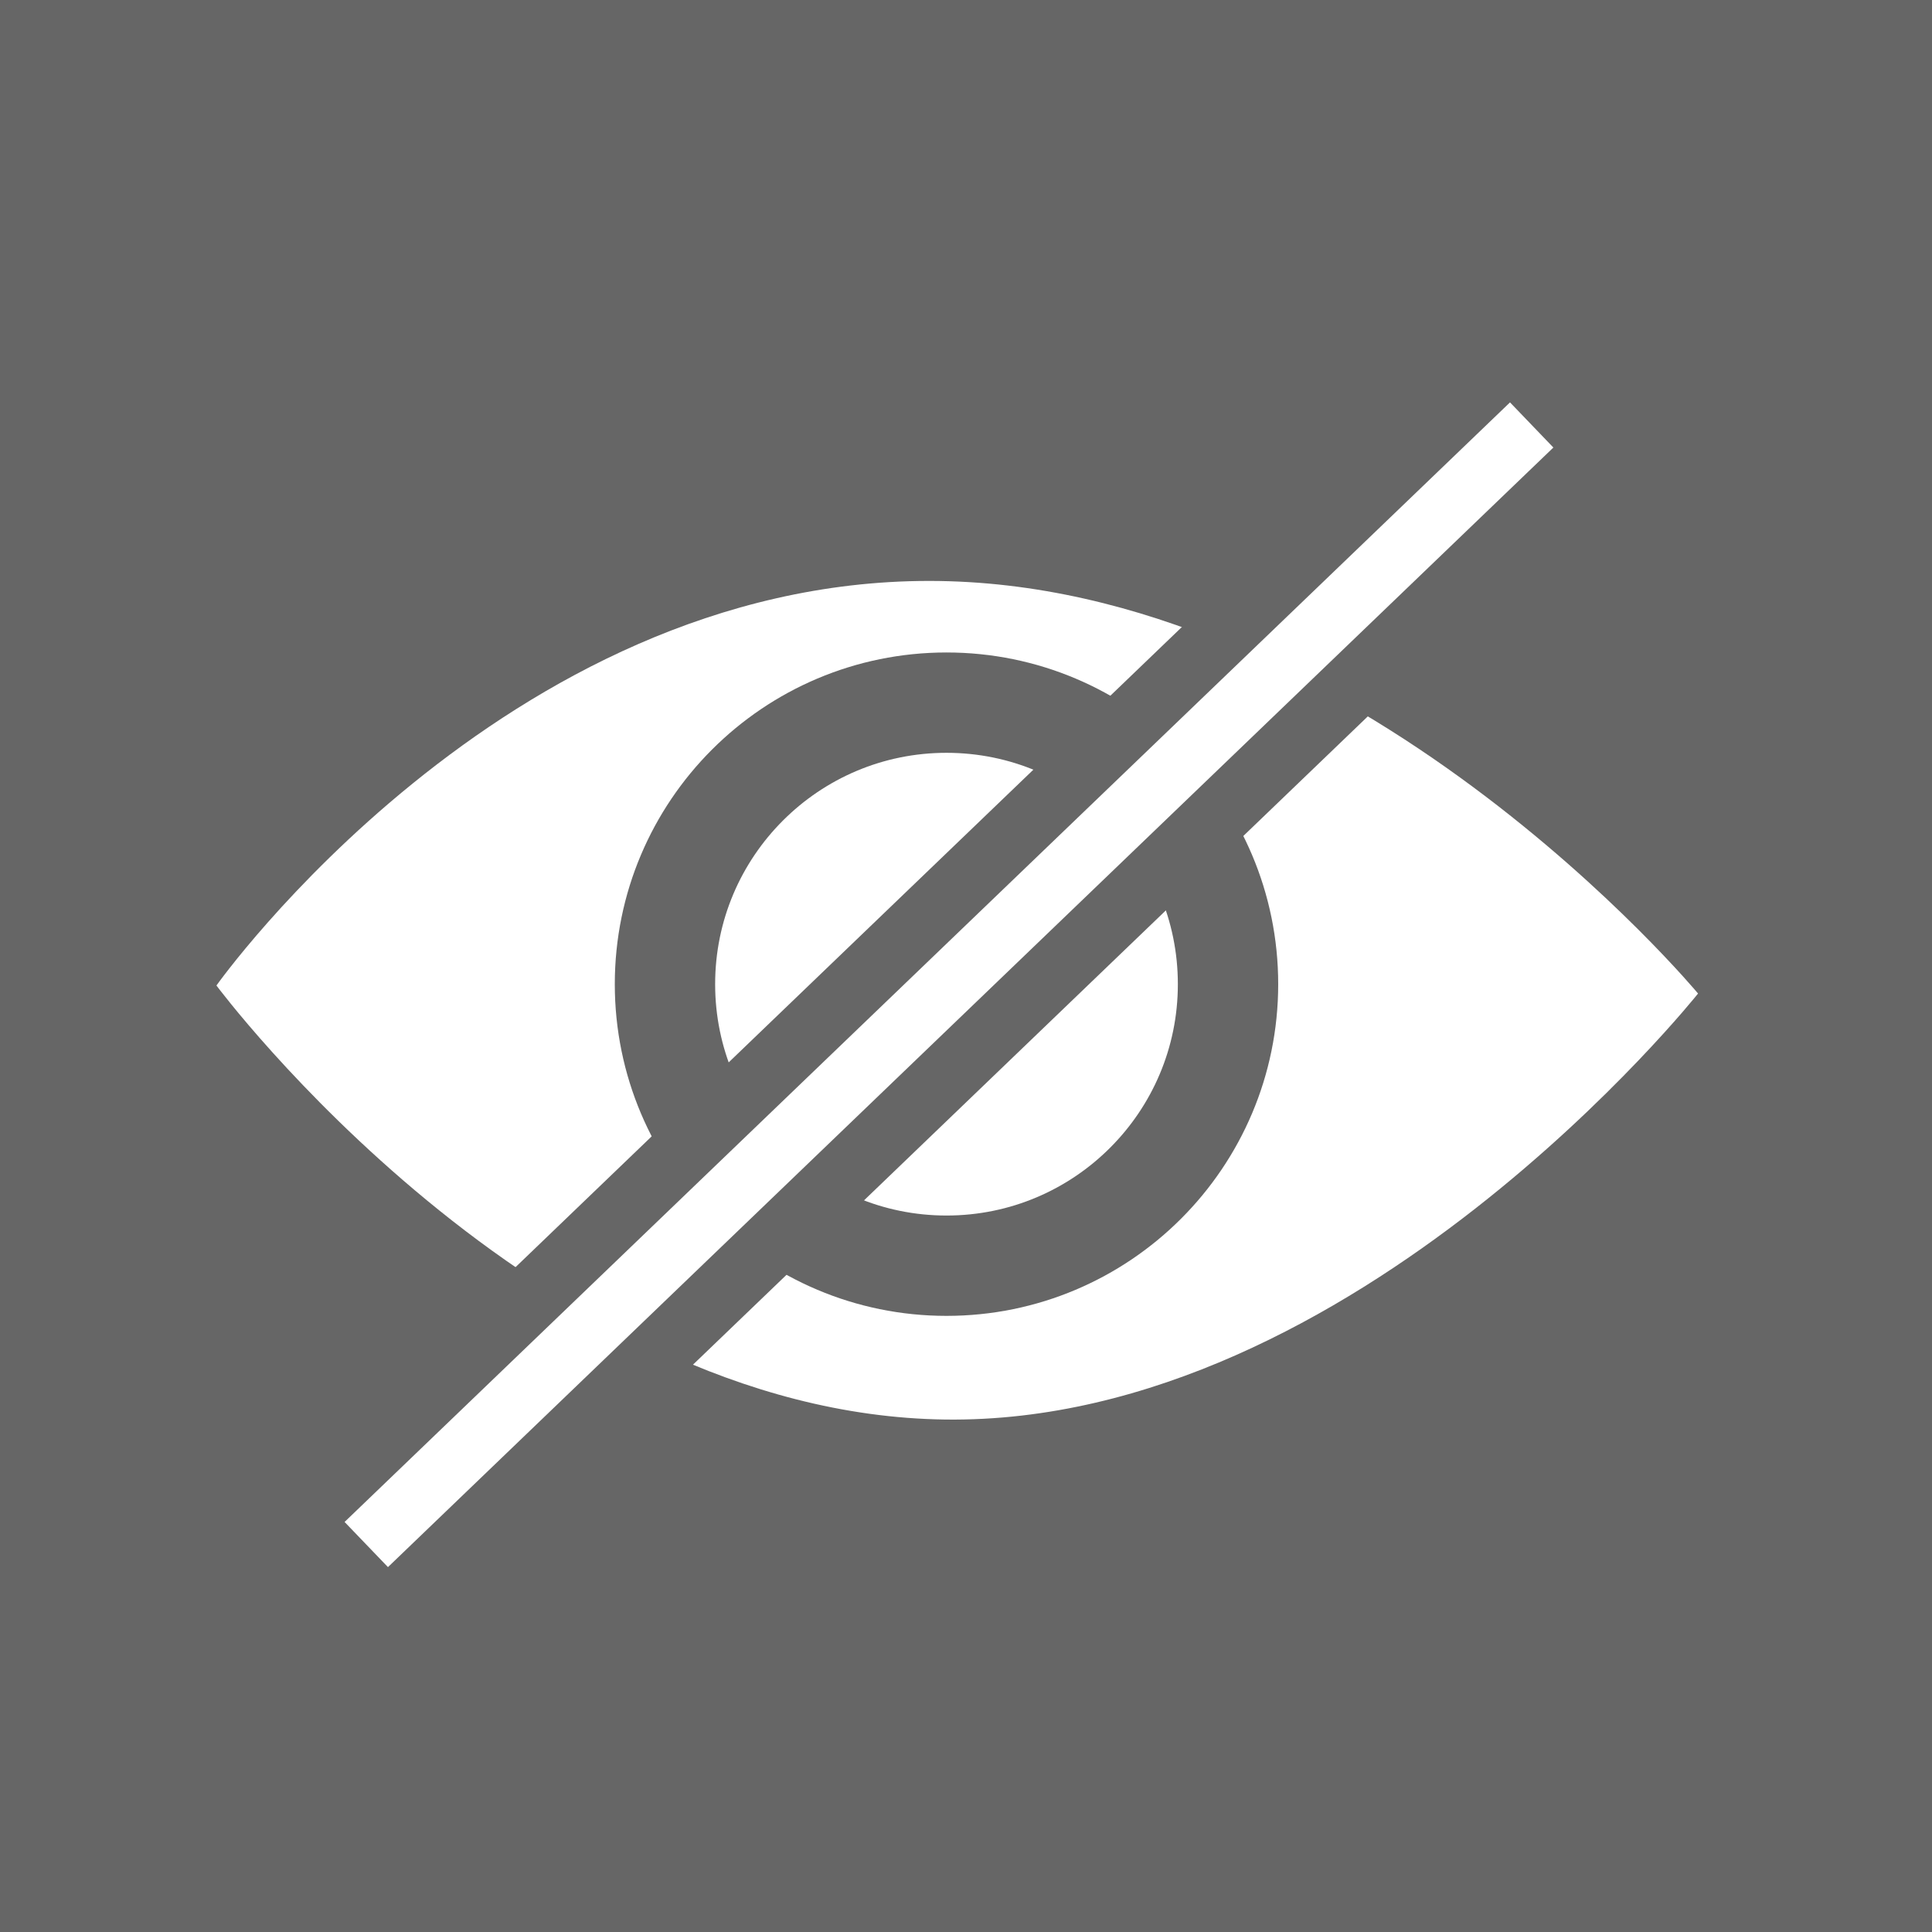
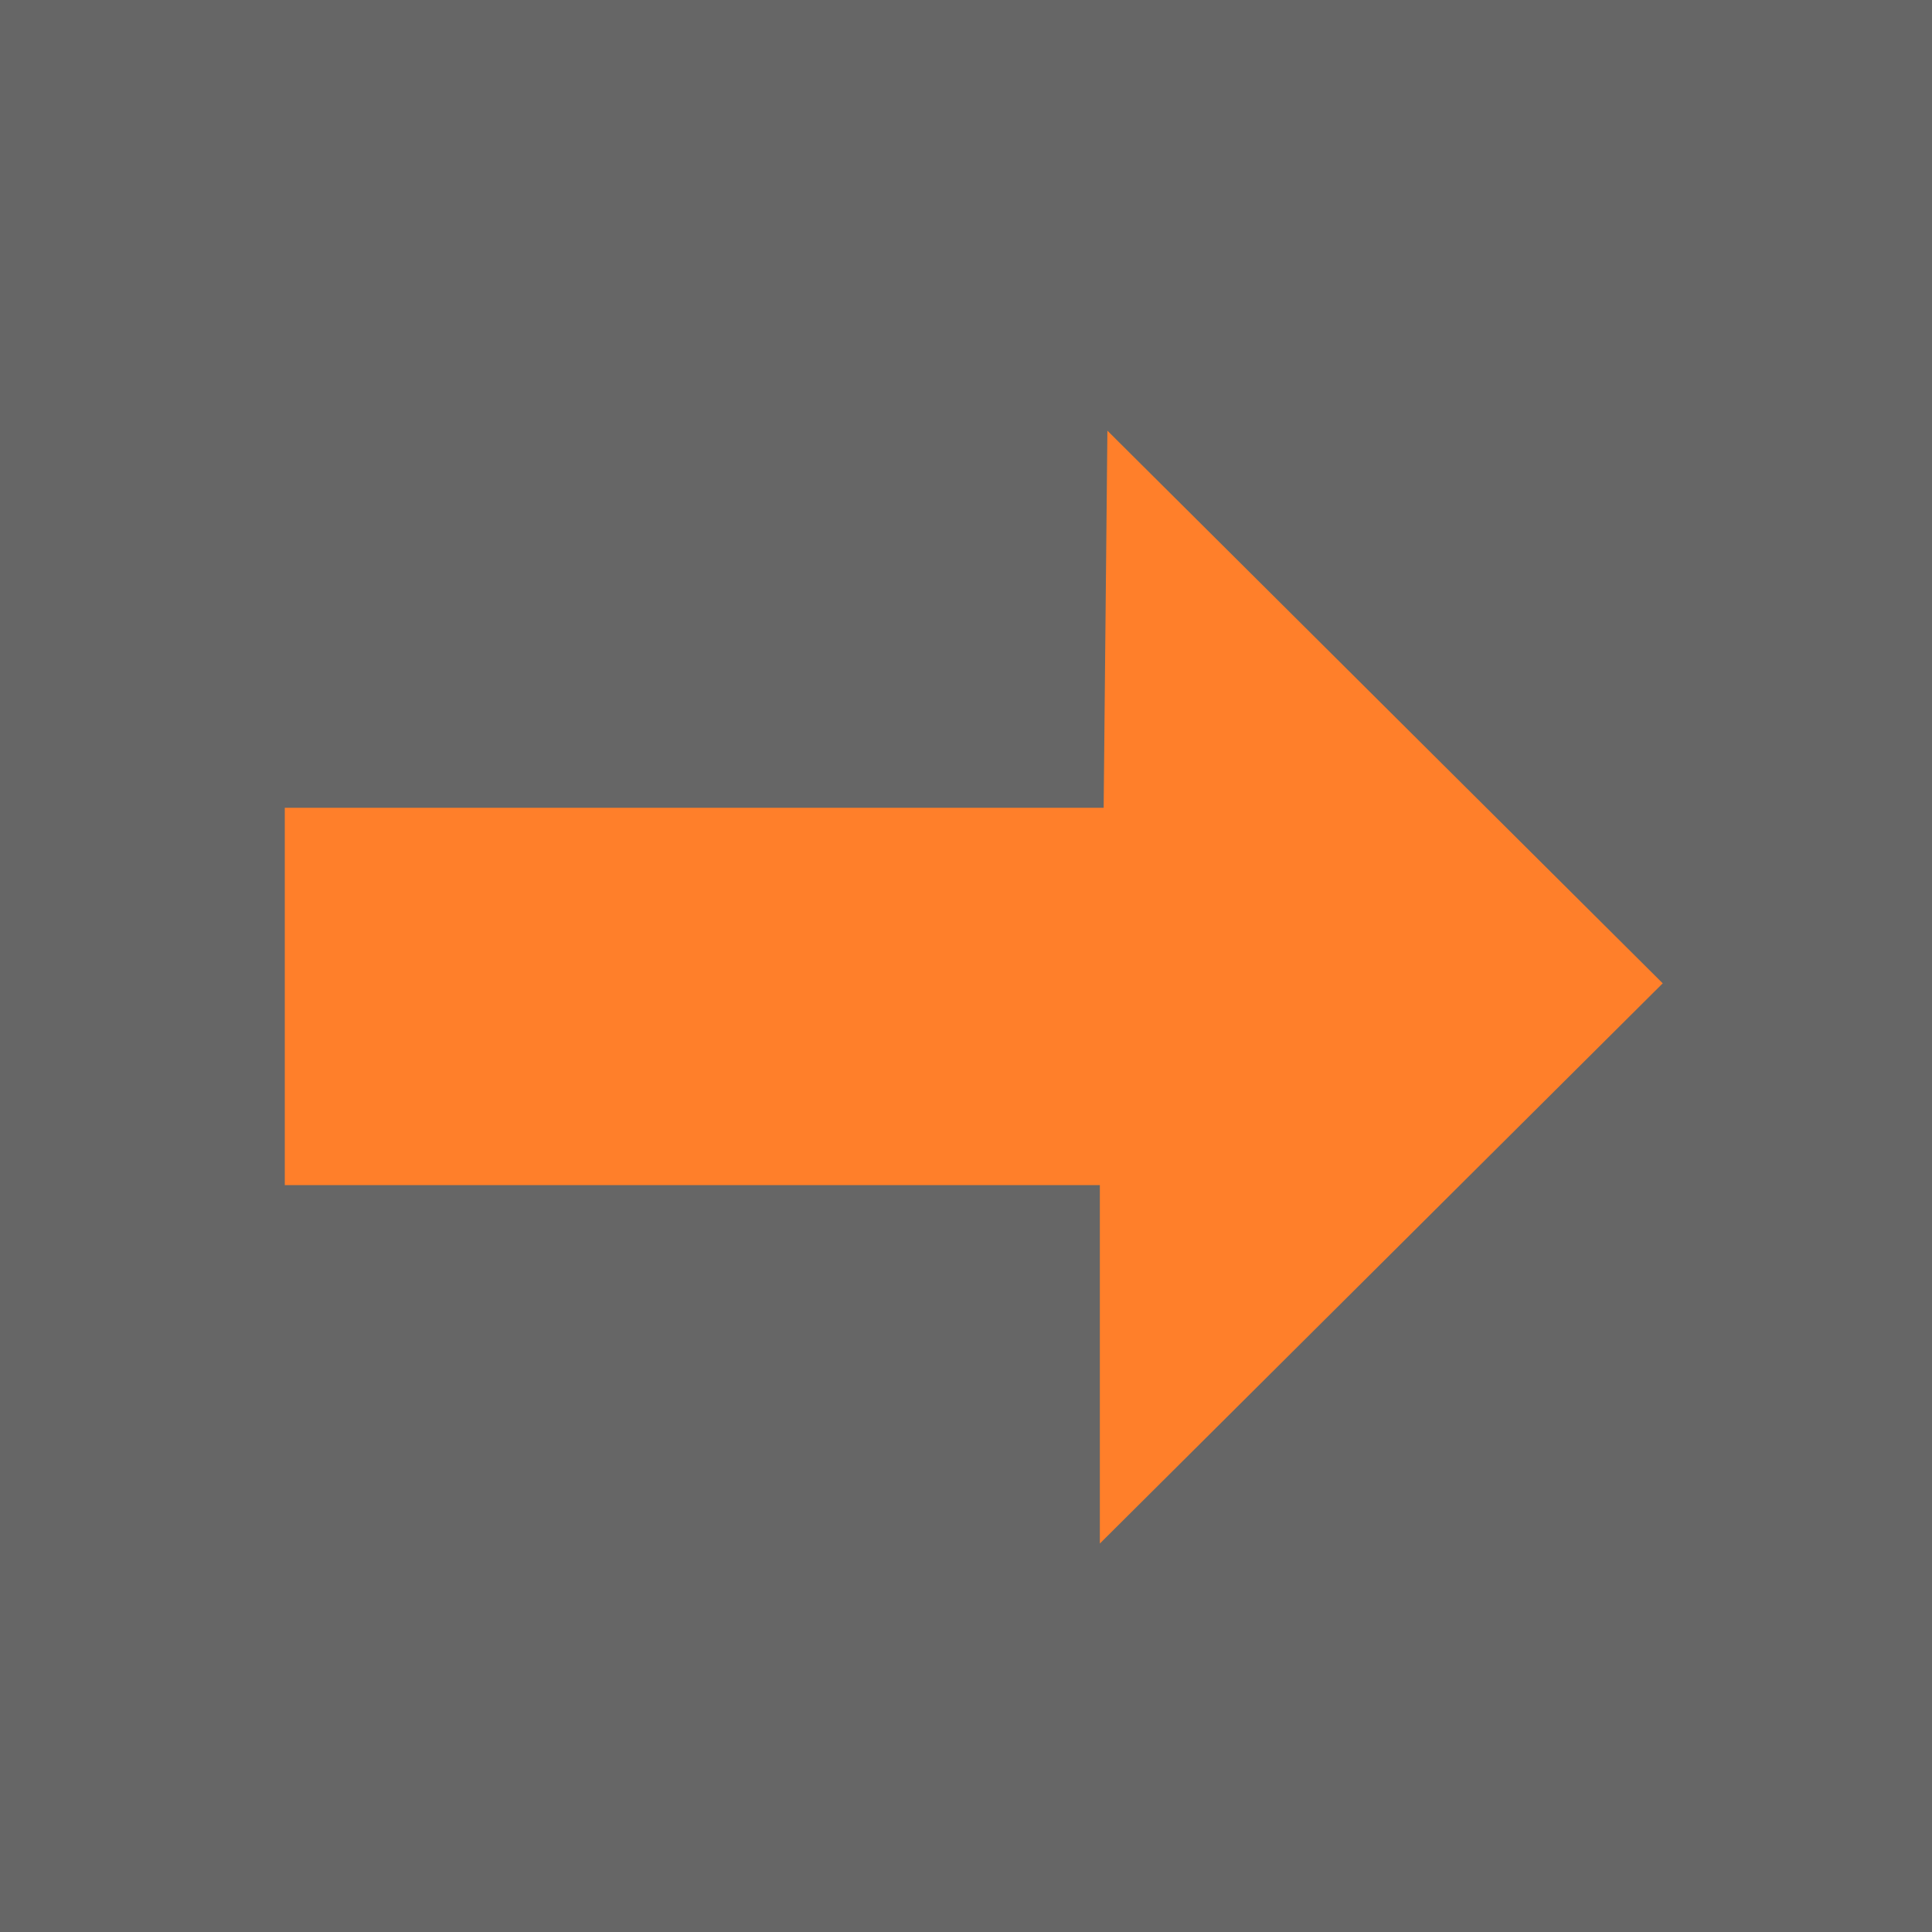
<svg xmlns="http://www.w3.org/2000/svg" width="32" height="32" viewBox="0 0 32 32" id="svg2" version="1.1">
  <defs id="defs4" />
  <g id="layer6" style="display:inline">
    <rect style="opacity:1;fill:#666666;fill-opacity:1;stroke:none;stroke-opacity:1" id="rect4154" width="32.077" height="32.058" x="-0.033" y="-0.038" rx="0" ry="0" />
  </g>
+   <g id="layer8">
+     <path style="fill:#ff7f2a;fill-rule:evenodd;stroke:none;stroke-width:1px;stroke-linecap:butt;stroke-linejoin:miter;stroke-opacity:1" d="m 4.717,13.379 0,6.25 13.5,0 0,5.937 9.323,-9.279 -9.198,-9.154 -0.062,6.246 z" id="path4158" />
+   </g>
  <g id="layer1" transform="translate(0,-1020.362)" style="display:none">
    <path style="fill:#5599ff;fill-rule:evenodd;stroke:none;stroke-width:1px;stroke-linecap:butt;stroke-linejoin:miter;stroke-opacity:1" d="m 7.169,1031.374 5.148,0.062 c 0.042,-1.408 1.008,-3.827 3.945,-3.929 2.937,-0.102 4.06,1.854 3.91,4.05 -0.15,2.196 -3.469,2.774 -5.294,4.415 -1.825,1.641 -2.664,3.729 -2.63,5.599 l 6.289,0.023 c 0.063,-1.853 0.988,-2.744 2.506,-3.763 1.518,-1.019 4.524,-1.893 4.578,-6.301 0.054,-4.407 -1.868,-9.37 -9.274,-9.374 -7.406,0 -9.499,5.384 -9.177,9.218 z" id="path4136" />
    <circle style="opacity:1;fill:#5599ff;fill-opacity:1;stroke:none;stroke-opacity:1" id="path4138" cx="15.334" cy="1046.581" r="3.461" />
  </g>
-   <g id="layer7">
+   <g id="layer7" style="display:none">
    <path style="fill:#ffffff;fill-rule:evenodd;stroke:none;stroke-width:1px;stroke-linecap:butt;stroke-linejoin:miter;stroke-opacity:1" d="m 3.585,16.323 c 0,0 4.748,-6.701 11.804,-6.701 7.056,0 12.736,6.834 12.736,6.834 0,0 -5.68,7.144 -12.469,7.056 C 8.865,23.423 3.585,16.323 3.585,16.323 Z" id="path4154" />
    <circle style="opacity:1;fill:#ffffff;fill-opacity:1;stroke:#666666;stroke-width:1.662;stroke-opacity:1" id="path4156" cx="15.677" cy="16.301" r="4.663" />
    <rect style="opacity:1;fill:#ffffff;fill-opacity:1;stroke:#666666;stroke-width:1.082;stroke-opacity:1" id="rect4158" width="27.849" height="2.119" x="-13.889" y="21.592" transform="matrix(0.721148,-0.692781,0.692781,0.721148,0,0)" />
  </g>
  <g id="layer4" style="display:none">
    <path style="opacity:1;fill:#ffcc00;fill-opacity:1;stroke:none;stroke-opacity:1" d="M 21.185,4.1 23.16,4.022 25.627,5.846 26.095,7.763 14.021,23.946 12.954,24.462 6.873,28.181 8.958,21.448 9.223,20.134 Z" id="rect4204" />
    <path id="path4164" d="m 9.011,20.943 1.693,-0.18 2.467,1.824 0.258,1.635 -0.289,0.286 -3.405,2.174 -2.863,1.498 0.74,-3.213 1.212,-3.591 z" style="opacity:1;fill:#000000;fill-opacity:1;stroke:none;stroke-opacity:1" />
    <path style="fill:#ffffff;fill-rule:evenodd;stroke:none;stroke-width:1px;stroke-linecap:butt;stroke-linejoin:miter;stroke-opacity:1" d="M 23.161,4.022 22.875,4.031 10.237,20.594 10.728,20.728 23.293,4.118 Z" id="path4235" />
    <path style="fill:#ffffff;fill-rule:evenodd;stroke:none;stroke-width:1px;stroke-linecap:butt;stroke-linejoin:miter;stroke-opacity:1" d="M 25.478,5.734 12.76,22.402 13.251,22.536 25.695,6.086 25.622,5.835 Z" id="path4235-6" />
    <path style="fill:#f4eed7;fill-rule:evenodd;stroke:none;stroke-width:1px;stroke-linecap:butt;stroke-linejoin:miter;stroke-opacity:1" d="m 9.207,20.148 c 0,0 1.219,-0.129 2.819,1.021 1.6,1.15 1.991,2.798 1.991,2.798 l -0.812,0.775 -3.47,1.938 c 0,0 -0.141,-0.692 -0.794,-1.223 C 8.288,24.926 7.61,24.966 7.61,24.966 l 0.973,-3.669 z" id="path4252" />
  </g>
  <g id="layer5" style="display:none">
    <rect style="display:inline;opacity:1;fill:#00d400;fill-opacity:1;stroke:none;stroke-opacity:1" id="rect4149-4" width="4.019" height="13.127" x="20.866" y="16.724" rx="0.393" ry="0.484" />
    <rect style="display:inline;opacity:1;fill:#00d400;fill-opacity:1;stroke:none;stroke-opacity:1" id="rect4149-8-9" width="3.927" height="13.127" x="21.43" y="-29.312" rx="0.514" ry="0.515" transform="matrix(0.00456809,0.9999896,-0.9999844,0.00559232,0,0)" />
  </g>
  <g id="layer2" style="display:none">
    <rect style="opacity:1;fill:#00d400;fill-opacity:1;stroke:none;stroke-opacity:1" id="rect4149" width="8.393" height="27.411" x="11.909" y="2.1" rx="0.821" ry="1.01" />
    <rect style="opacity:1;fill:#00d400;fill-opacity:1;stroke:none;stroke-opacity:1" id="rect4149-8" width="8.2" height="27.411" x="11.751" y="-29.694" rx="1.073" ry="1.075" transform="matrix(0.00456809,0.9999896,-0.9999844,0.00559232,0,0)" />
  </g>
  <g id="layer3" style="display:none">
    <path style="fill:#ff0000;fill-rule:evenodd;stroke:none;stroke-width:1px;stroke-linecap:butt;stroke-linejoin:miter;stroke-opacity:1" d="m 15.134,4.031 c 0.443,-0.767 1.322,-0.938 1.875,0.022 L 29.643,26.018 c 0.527,0.983 0.206,1.82 -1.006,1.791 L 2.98,27.804 C 2.154,27.803 1.81,27.102 2.19,26.43 Z" id="path4182" />
    <path style="fill:#ffffff;fill-rule:evenodd;stroke:none;stroke-width:1px;stroke-linecap:butt;stroke-linejoin:miter;stroke-opacity:1" d="m 13.89,11.888 4.356,0.065 -0.763,8.502 c -1.121,-0.299 -1.77,-0.41 -2.891,0.014 z" id="path4184" />
    <circle style="opacity:1;fill:#ffffff;fill-opacity:1;stroke:none;stroke-opacity:1" id="path4186" cx="15.93" cy="23.217" r="1.983" />
  </g>
</svg>
